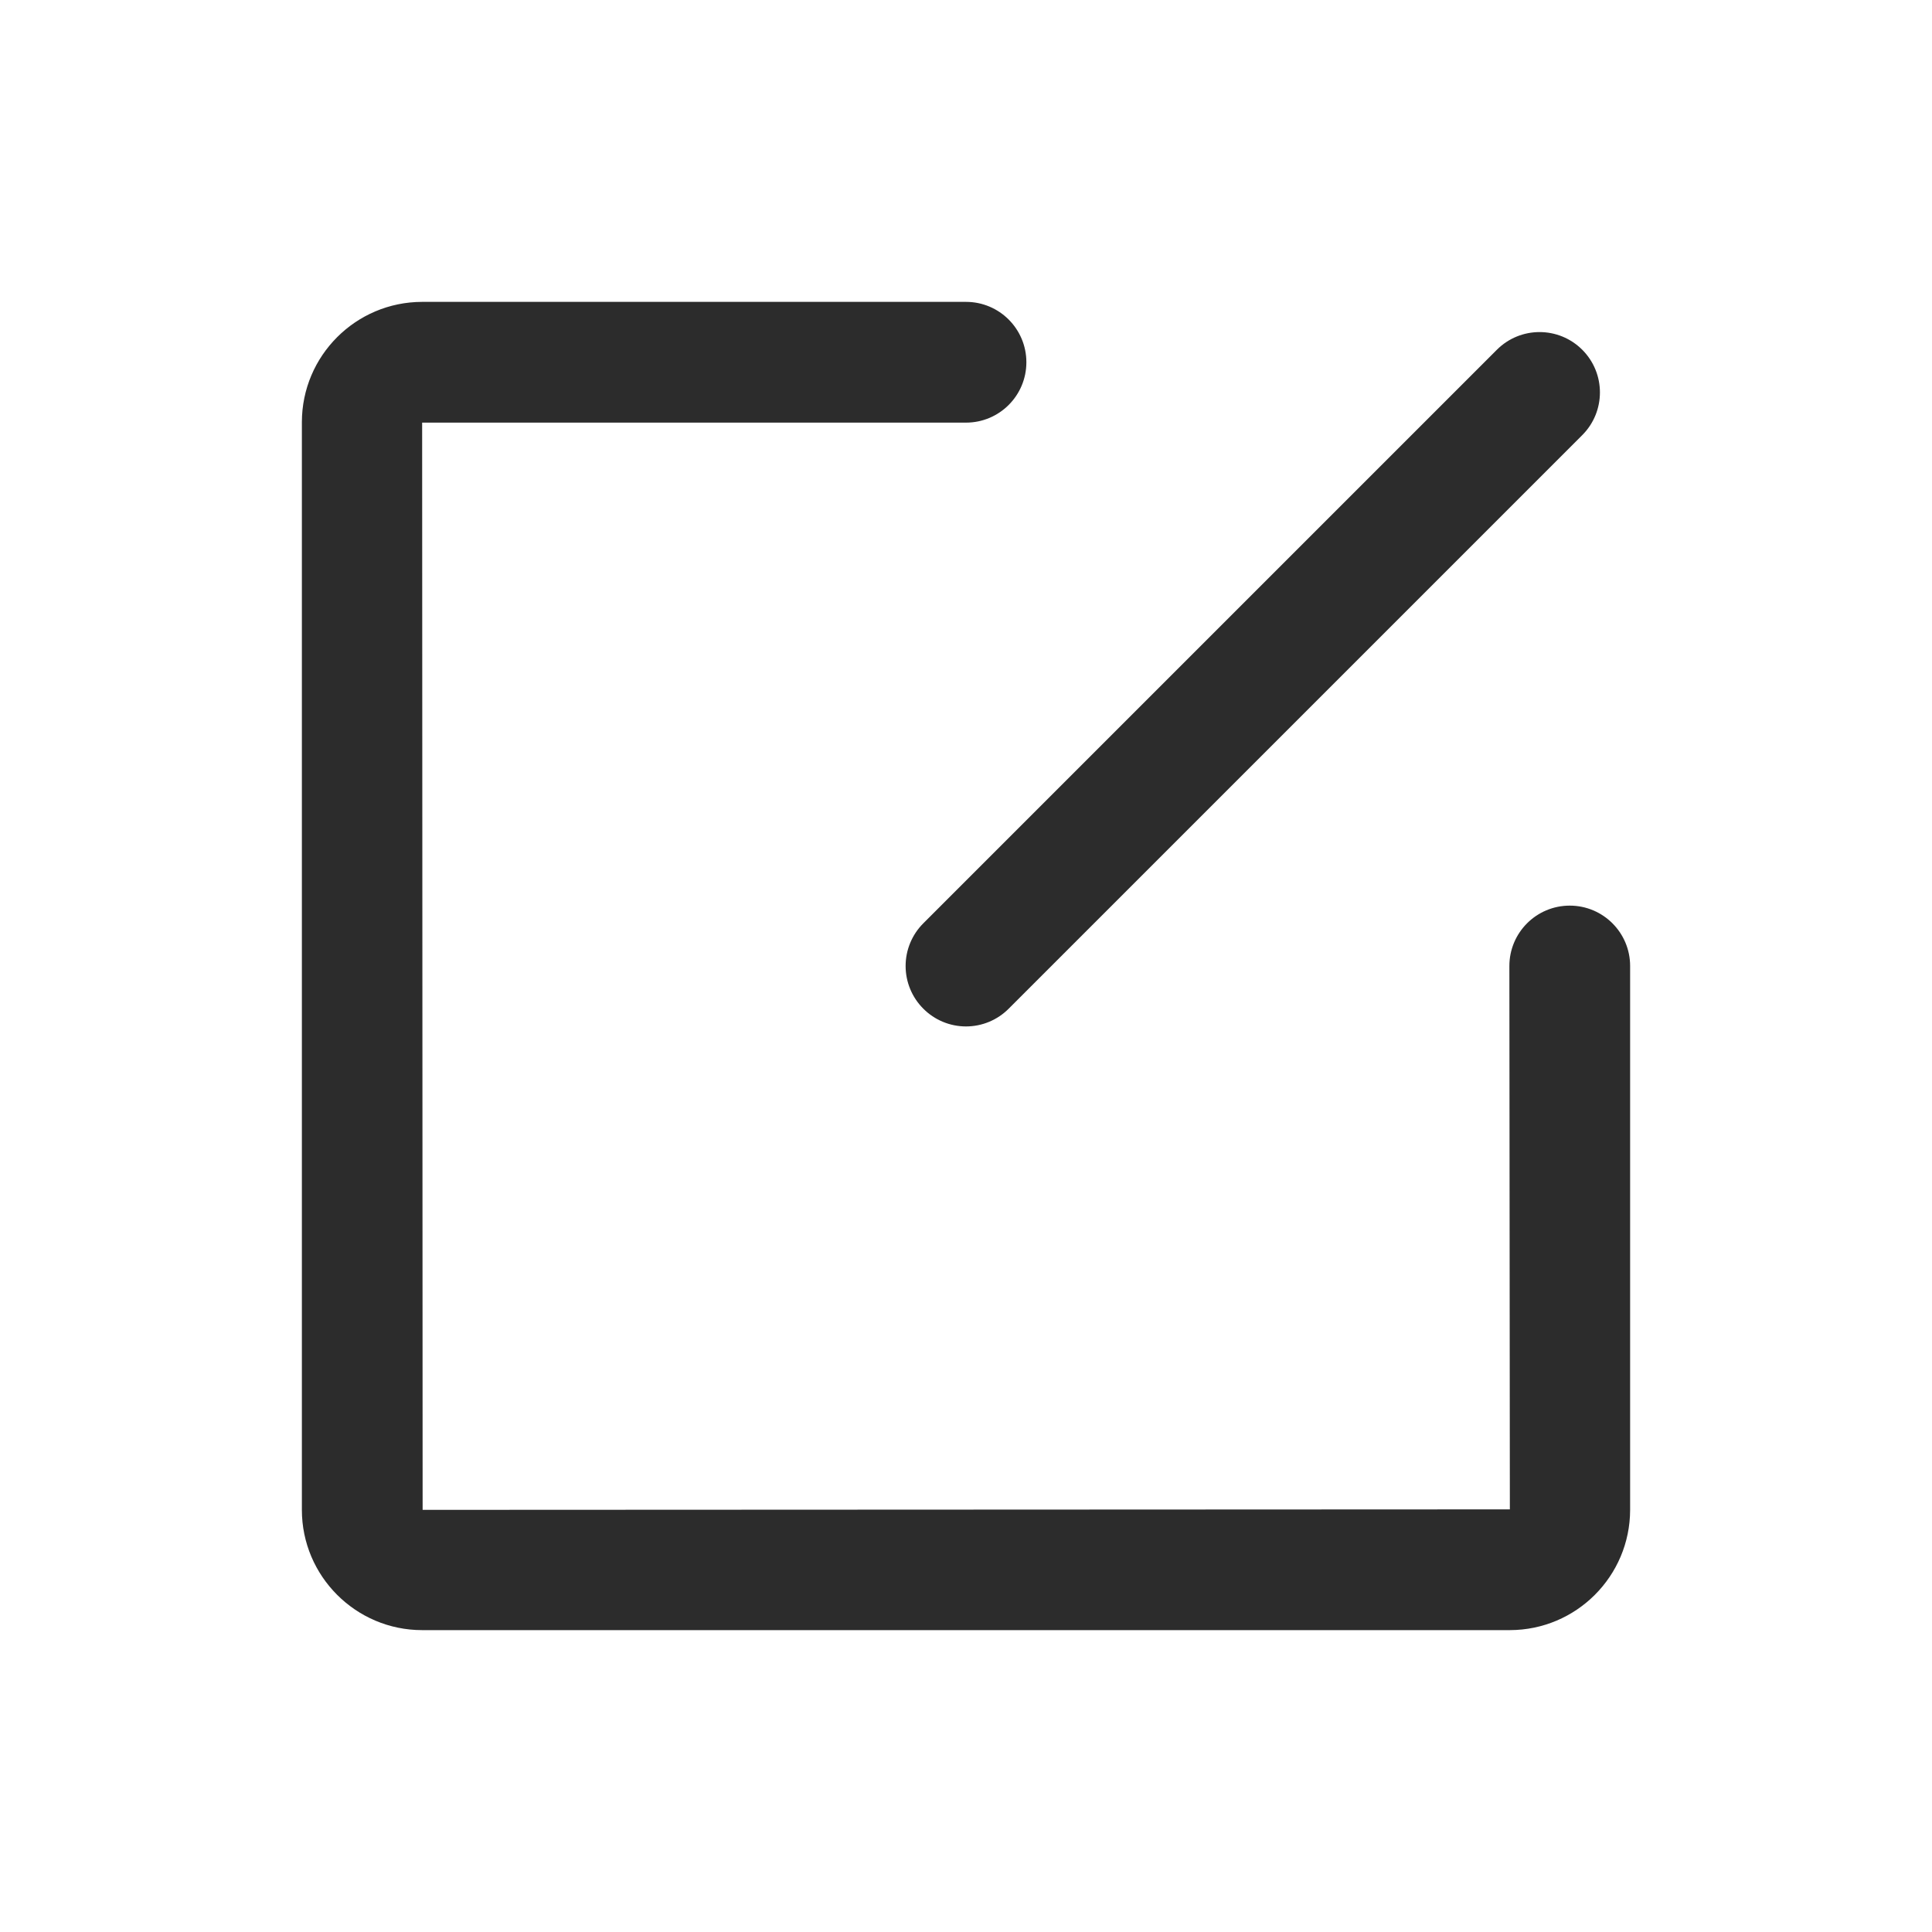
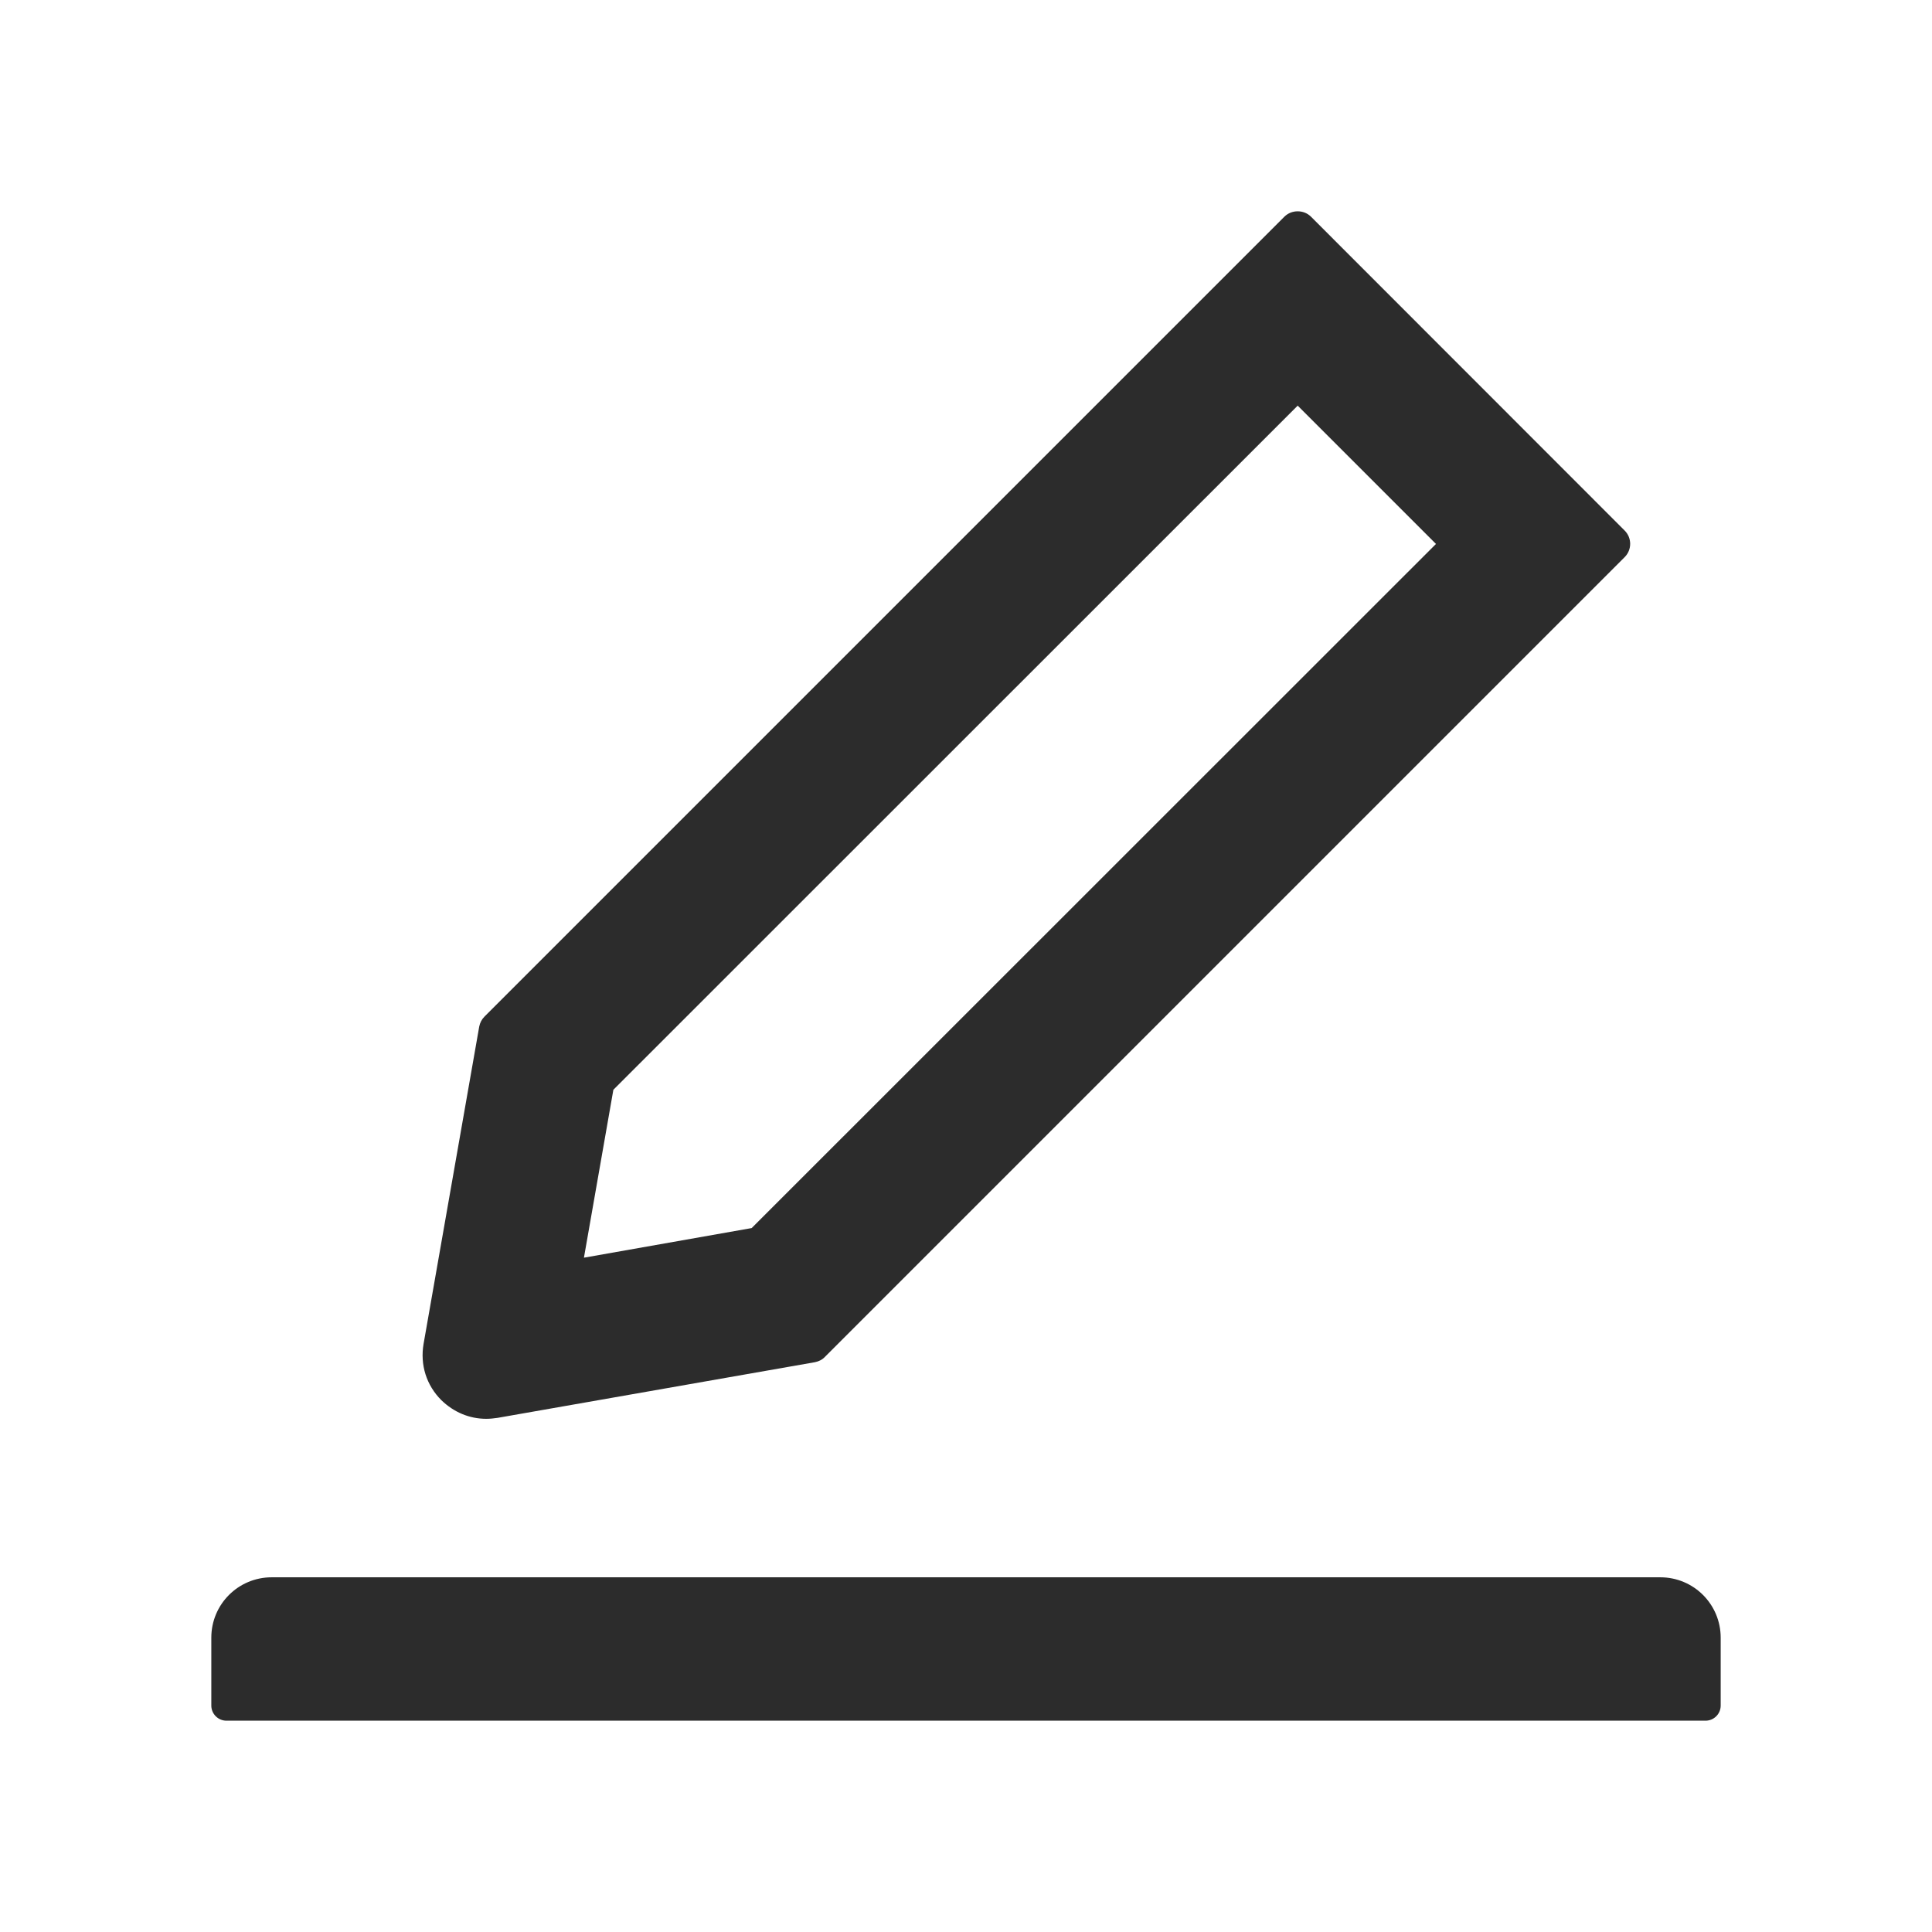
- <svg xmlns="http://www.w3.org/2000/svg" t="1713663485769" class="icon" viewBox="0 0 1024 1024" version="1.1" p-id="14850" width="128" height="128">
-   <path d="M489.376 534.624a31.904 31.904 0 0 0 45.248 0l304-304a31.968 31.968 0 1 0-45.248-45.248l-304 304a31.968 31.968 0 0 0 0 45.248" fill="#2c2c2c" p-id="14851" />
-   <path d="M832 480a32 32 0 0 0-32 32l0.256 288L224 800.256 223.744 224H512a32 32 0 0 0 0-64H223.744A63.84 63.84 0 0 0 160 223.744v576.512C160 835.392 188.608 864 223.744 864h576.512A63.84 63.84 0 0 0 864 800.256V512a32 32 0 0 0-32-32" fill="#2c2c2c" p-id="14852" />
+ <svg xmlns="http://www.w3.org/2000/svg" t="1716688710124" class="icon" viewBox="0 0 1024 1024" version="1.1" p-id="64510" width="32" height="32">
+   <path d="M257.7 752c2 0 4-0.2 6-0.5L431.9 722c2-0.4 3.9-1.3 5.3-2.8l423.9-423.9c3.9-3.9 3.9-10.2 0-14.1L694.9 114.9c-1.9-1.9-4.4-2.9-7.1-2.9s-5.2 1-7.1 2.9L256.8 538.8c-1.5 1.5-2.4 3.3-2.8 5.3l-29.5 168.2c-1.9 11.1 1.5 21.9 9.4 29.8 6.6 6.4 14.9 9.9 23.8 9.9z m67.4-174.4L687.8 215l73.3 73.3-362.7 362.6-88.9 15.7 15.6-89zM880 836H144c-17.7 0-32 14.3-32 32v36c0 4.4 3.6 8 8 8h784c4.4 0 8-3.6 8-8v-36c0-17.7-14.3-32-32-32z" p-id="64511" fill="#2c2c2c" />
</svg>
